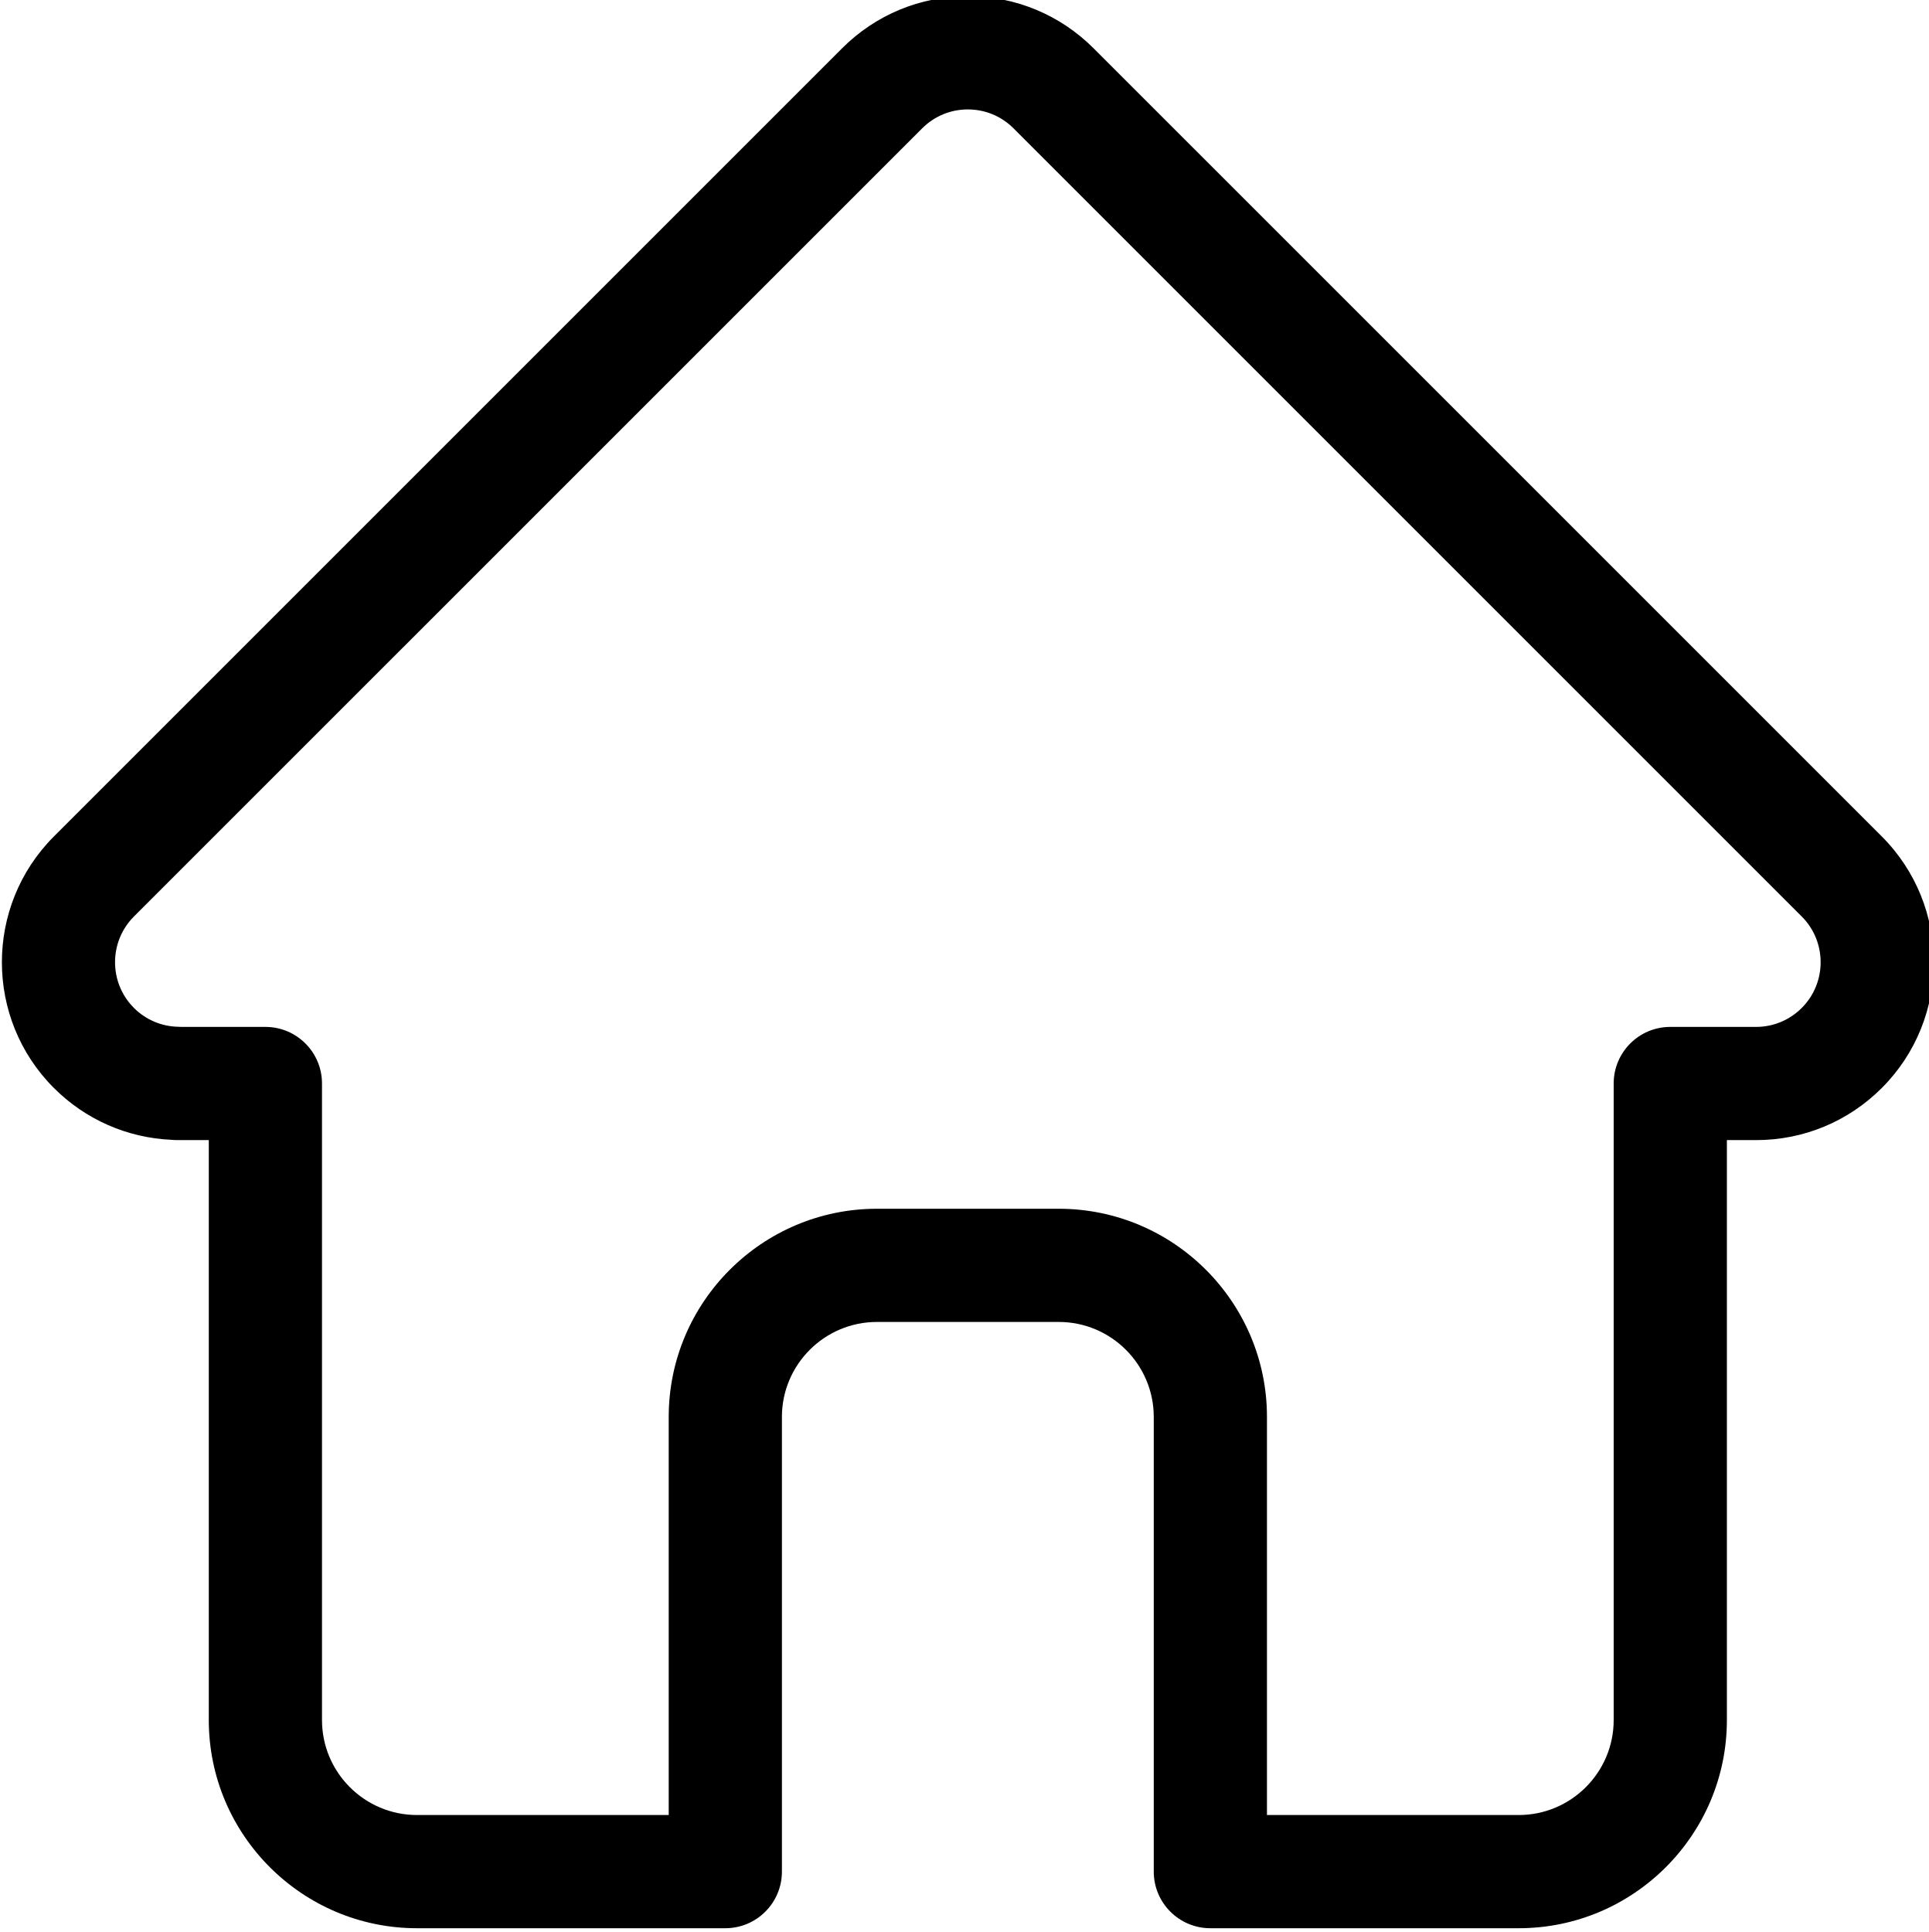
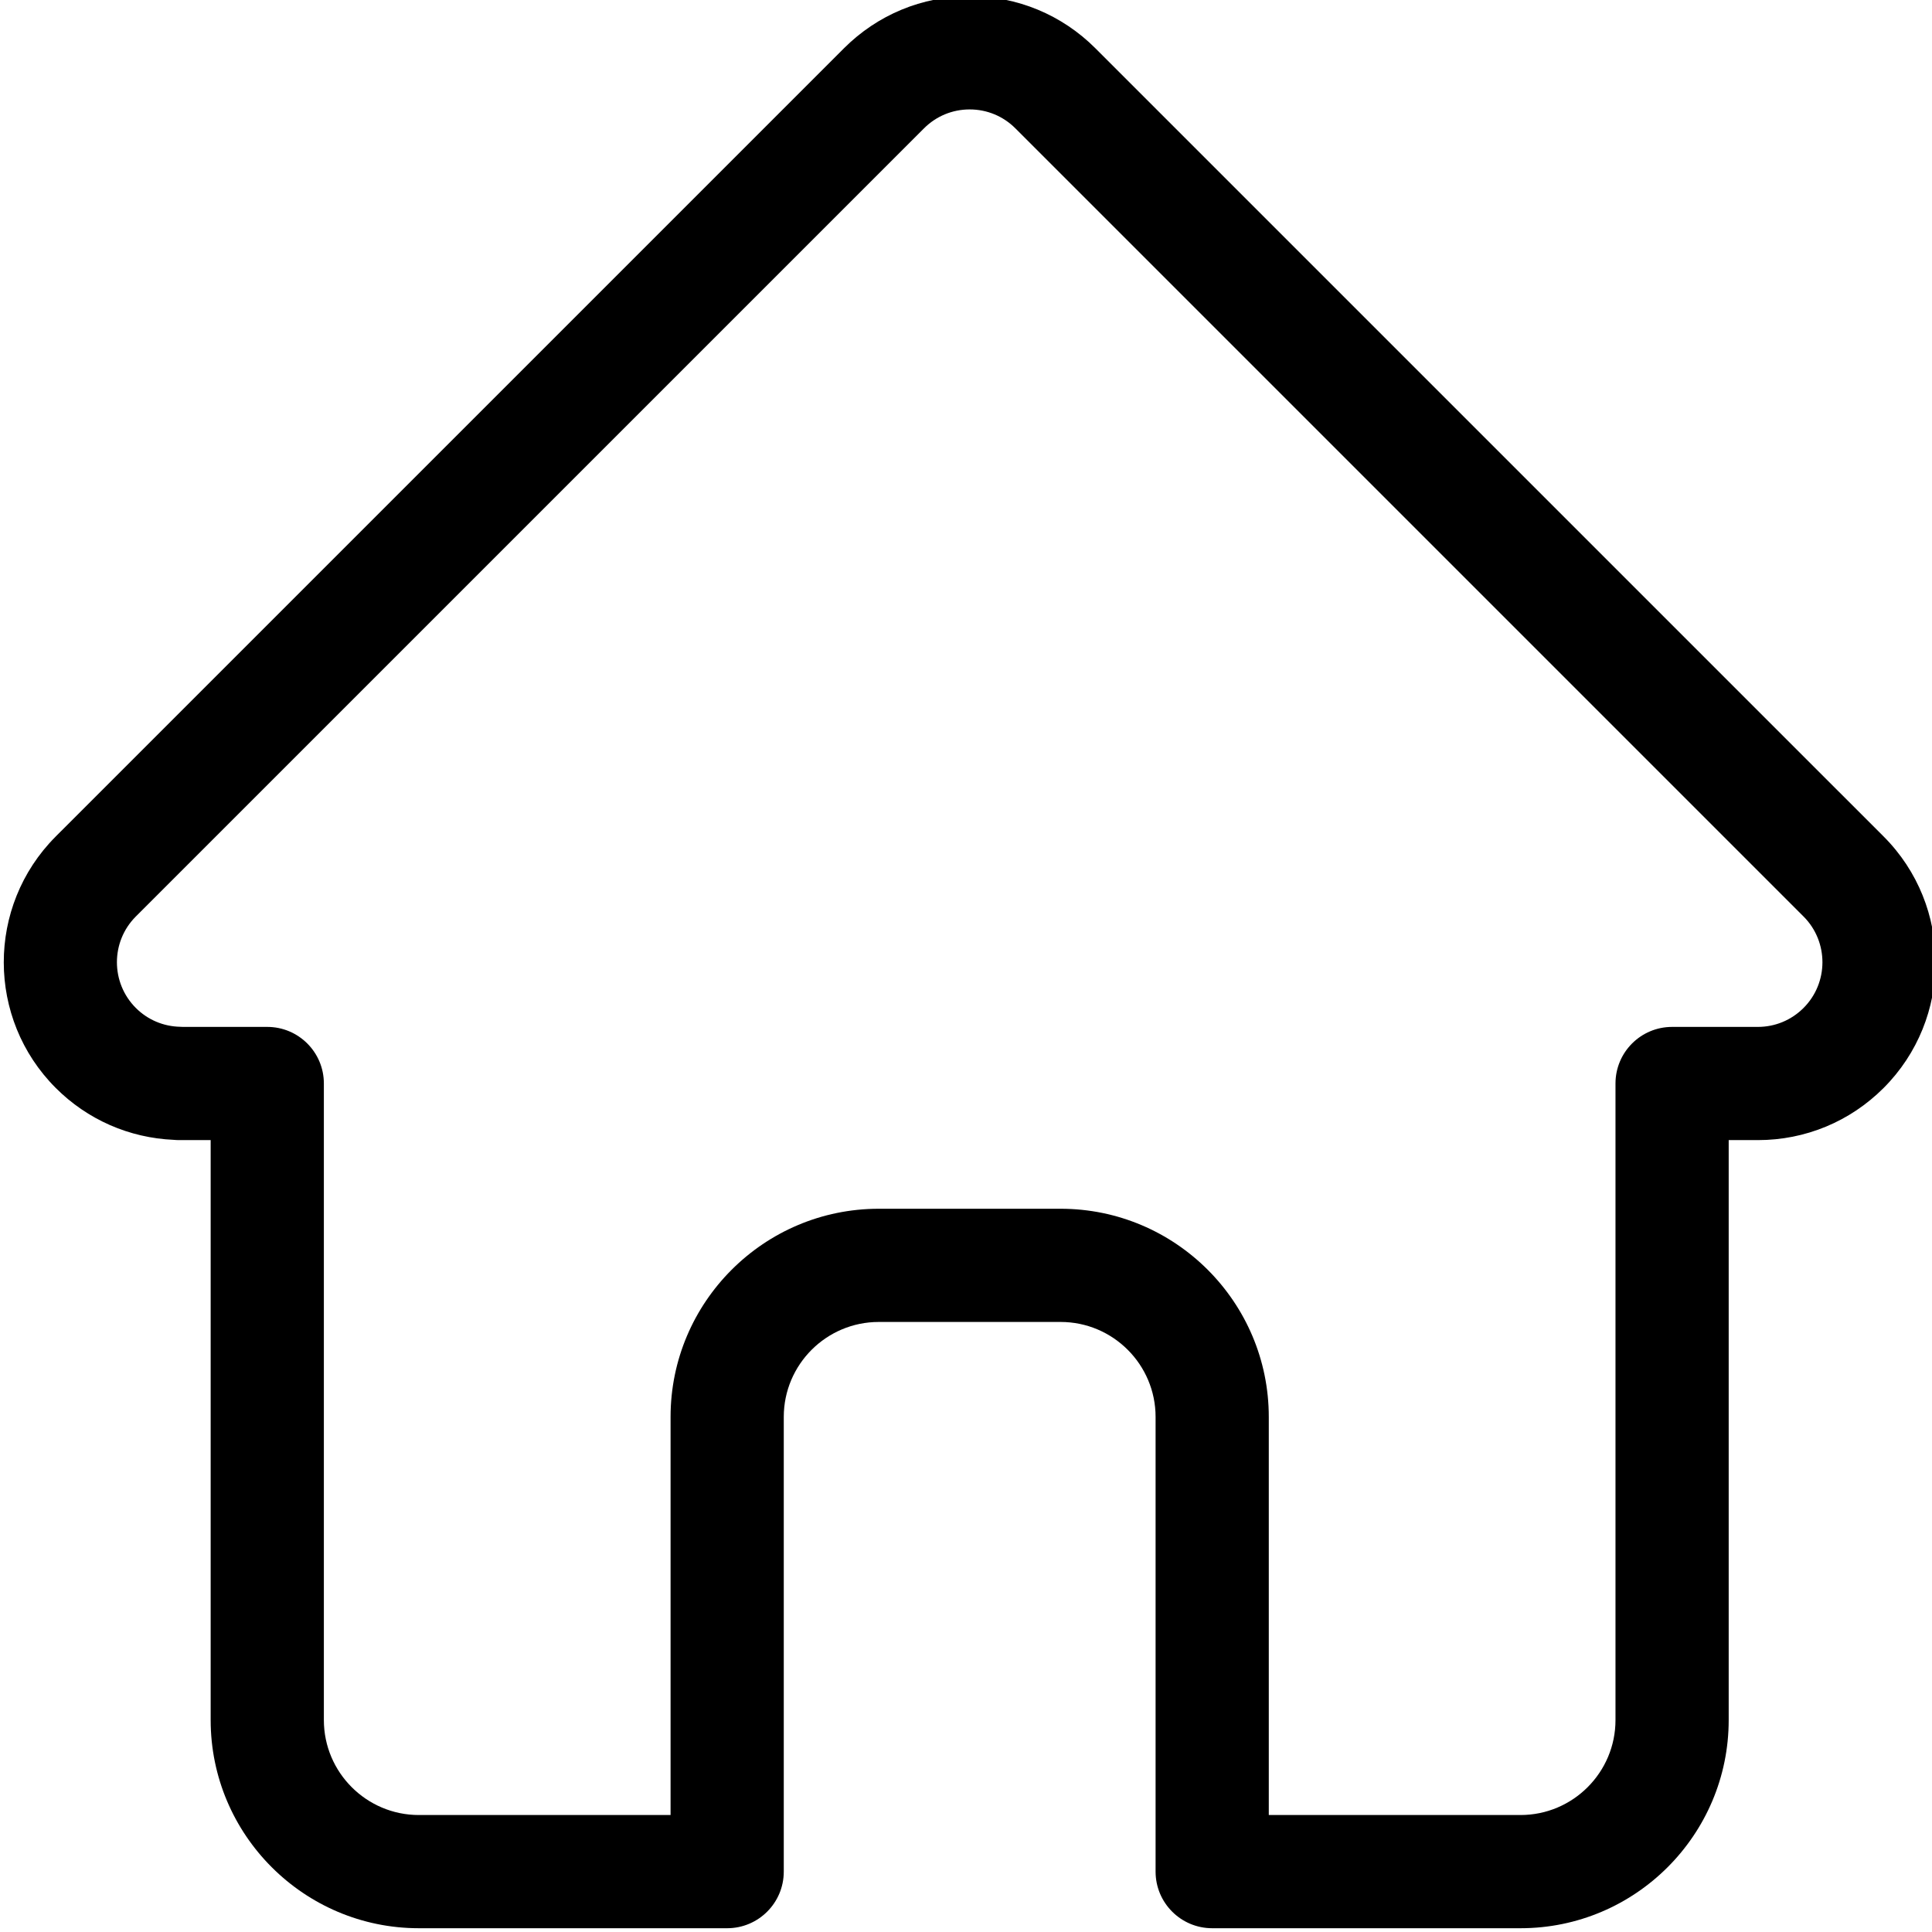
- <svg xmlns="http://www.w3.org/2000/svg" height="1rem" viewBox="0 1 511 511.999" width="1rem">
+ <svg xmlns="http://www.w3.org/2000/svg" height="16" viewBox="0 1 511 511.999" width="16">
  <path d="m498.699 222.695c-.016-.012-.027-.027-.039-.039l-208.855-208.848c-8.902-8.906-20.738-13.809-33.328-13.809-12.59 0-24.426 4.902-33.332 13.809l-208.746 208.742c-.07.07-.145.145-.211.215-18.281 18.387-18.25 48.219.09 66.559 8.379 8.383 19.441 13.234 31.273 13.746.484.047.969.07 1.457.07h8.32v153.695c0 30.418 24.75 55.164 55.168 55.164h81.711c8.285 0 15-6.719 15-15v-120.5c0-13.879 11.293-25.168 25.172-25.168h48.195c13.879 0 25.168 11.289 25.168 25.168v120.5c0 8.281 6.715 15 15 15h81.711c30.422 0 55.168-24.746 55.168-55.164v-153.695h7.719c12.586 0 24.422-4.902 33.332-13.812 18.359-18.367 18.367-48.254.027-66.633zm-21.242 45.422c-3.238 3.238-7.543 5.023-12.117 5.023h-22.719c-8.285 0-15 6.715-15 15v168.695c0 13.875-11.289 25.164-25.168 25.164h-66.711v-105.5c0-30.418-24.746-55.168-55.168-55.168h-48.195c-30.422 0-55.172 24.75-55.172 55.168v105.5h-66.711c-13.875 0-25.168-11.289-25.168-25.164v-168.695c0-8.285-6.715-15-15-15h-22.328c-.234-.016-.465-.027-.703-.031-4.469-.078-8.66-1.852-11.801-4.996-6.68-6.68-6.68-17.551 0-24.234.004 0 .004-.004.008-.008l.012-.012 208.848-208.84c3.234-3.238 7.535-5.02 12.113-5.02 4.574 0 8.875 1.781 12.113 5.02l208.801 208.797c.031.031.066.062.098.094 6.645 6.691 6.633 17.539-.031 24.207zm0 0" />
</svg>
